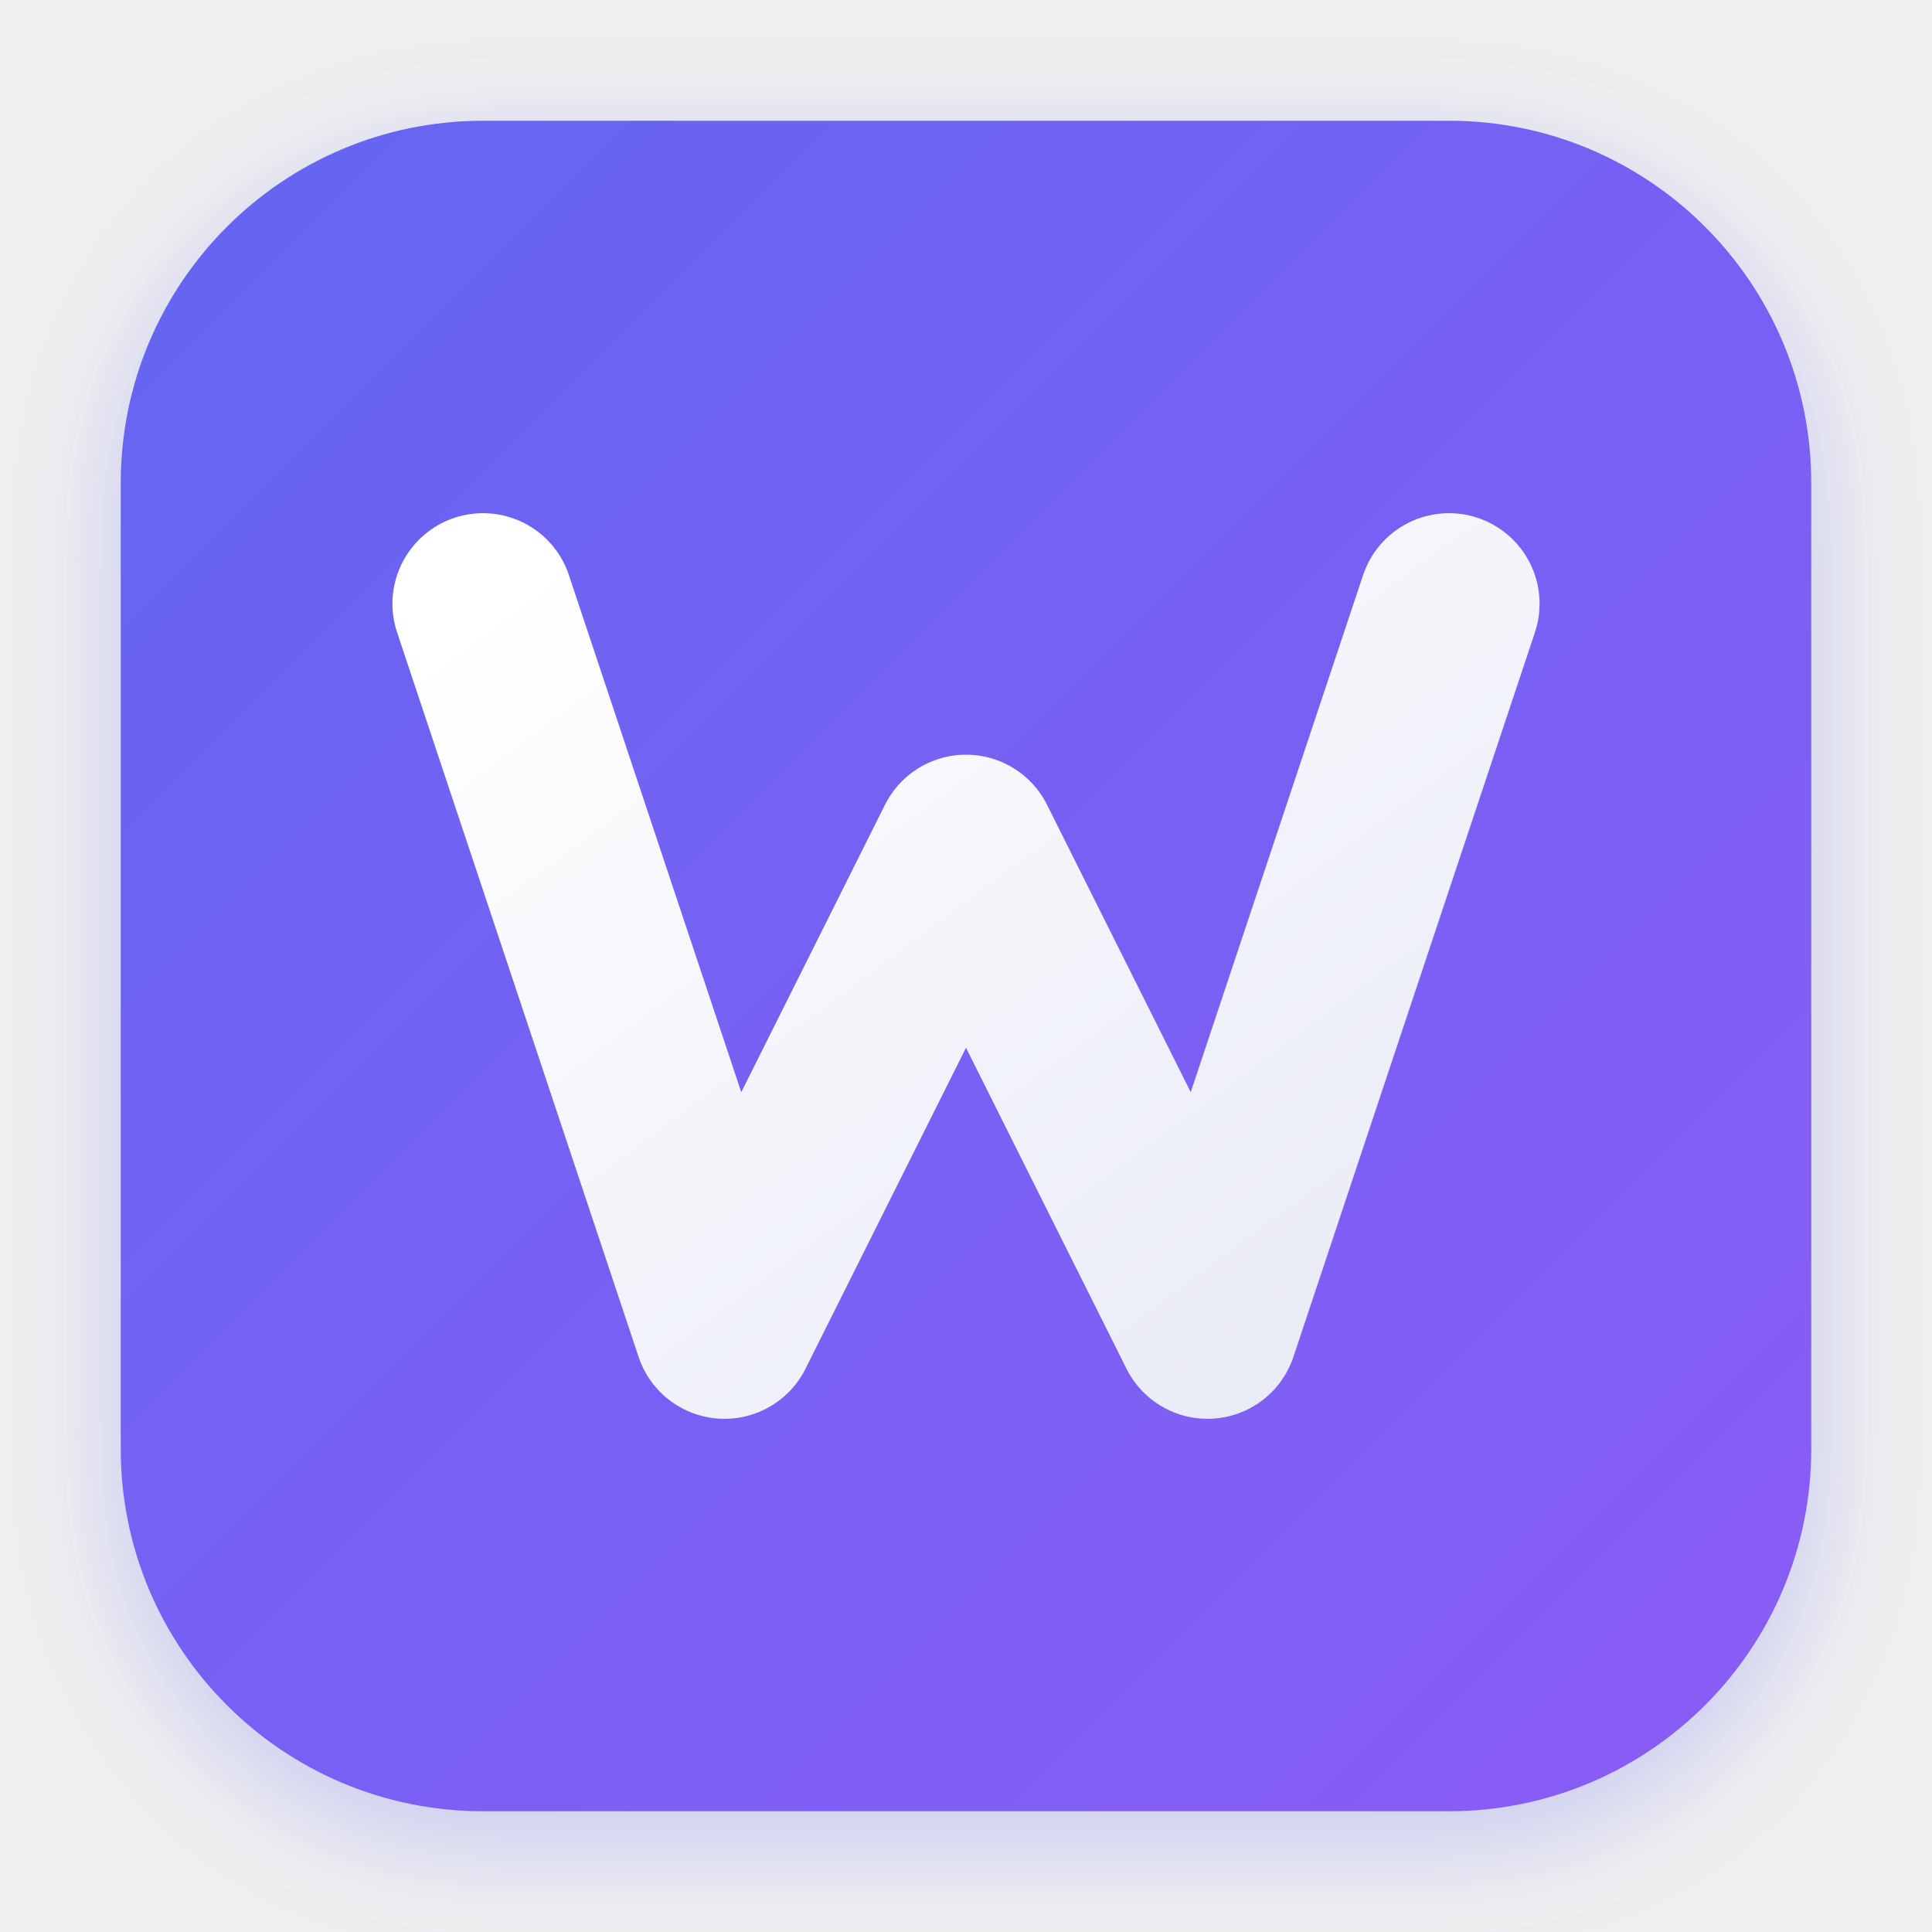
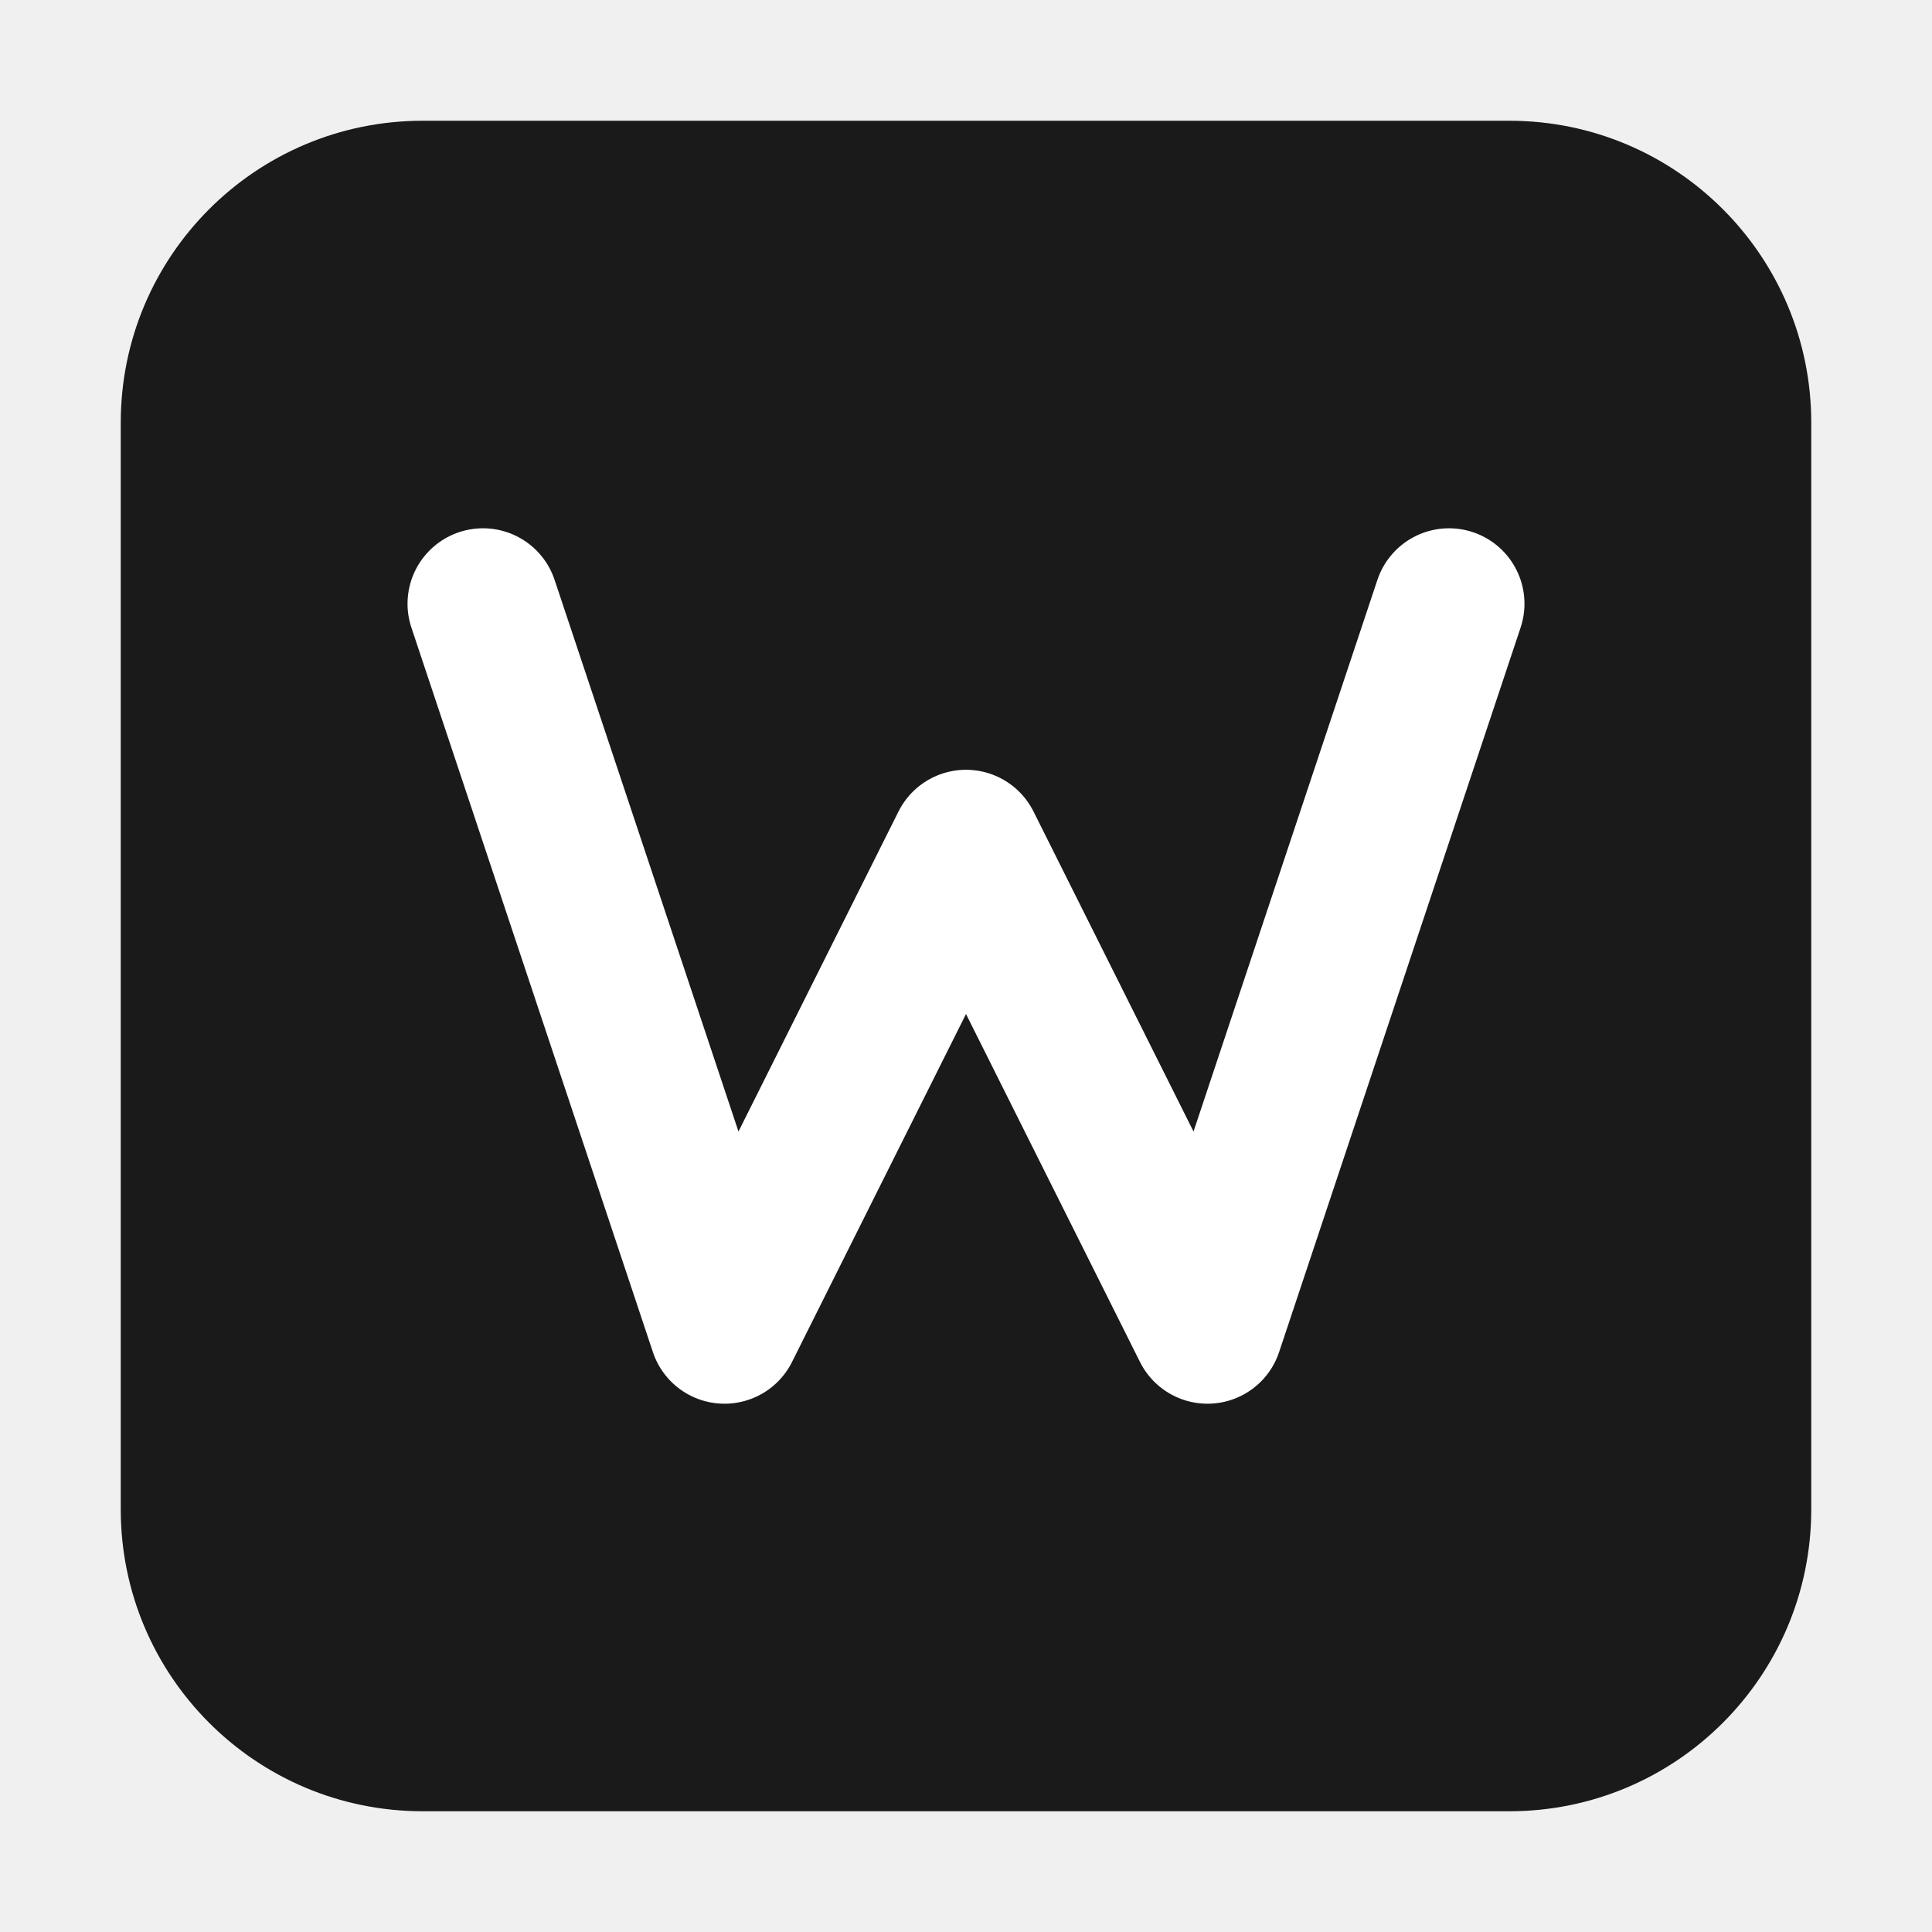
<svg xmlns="http://www.w3.org/2000/svg" viewBox="0 0 512 512">
-   <defs>
-     <linearGradient id="bg" x1="0%" y1="0%" x2="100%" y2="100%">
-       <stop offset="0%" stop-color="#6366f1" />
-       <stop offset="100%" stop-color="#8b5cf6" />
-     </linearGradient>
-     <linearGradient id="text" x1="0%" y1="0%" x2="100%" y2="100%">
-       <stop offset="0%" stop-color="#ffffff" />
-       <stop offset="100%" stop-color="#e8eaf6" />
-     </linearGradient>
-     <filter id="shadow" x="-20%" y="-20%" width="140%" height="140%">
-       <feDropShadow dx="0" dy="8" stdDeviation="16" flood-color="#6366f1" flood-opacity="0.3" />
-     </filter>
-   </defs>
-   <rect x="32" y="32" width="448" height="448" rx="96" fill="url(#bg)" filter="url(#shadow)" />
-   <path d="M128 160 L192 352 L256 224 L320 352 L384 160" stroke="url(#text)" stroke-width="48" stroke-linecap="round" stroke-linejoin="round" fill="none" />
+   <rect x="32" y="32" width="448" height="448" rx="80" fill="#1a1a1a" />
+   <path d="M128 160 L192 352 L256 224 L320 352 L384 160" stroke="#ffffff" stroke-width="40" stroke-linecap="round" stroke-linejoin="round" fill="none" />
</svg>
